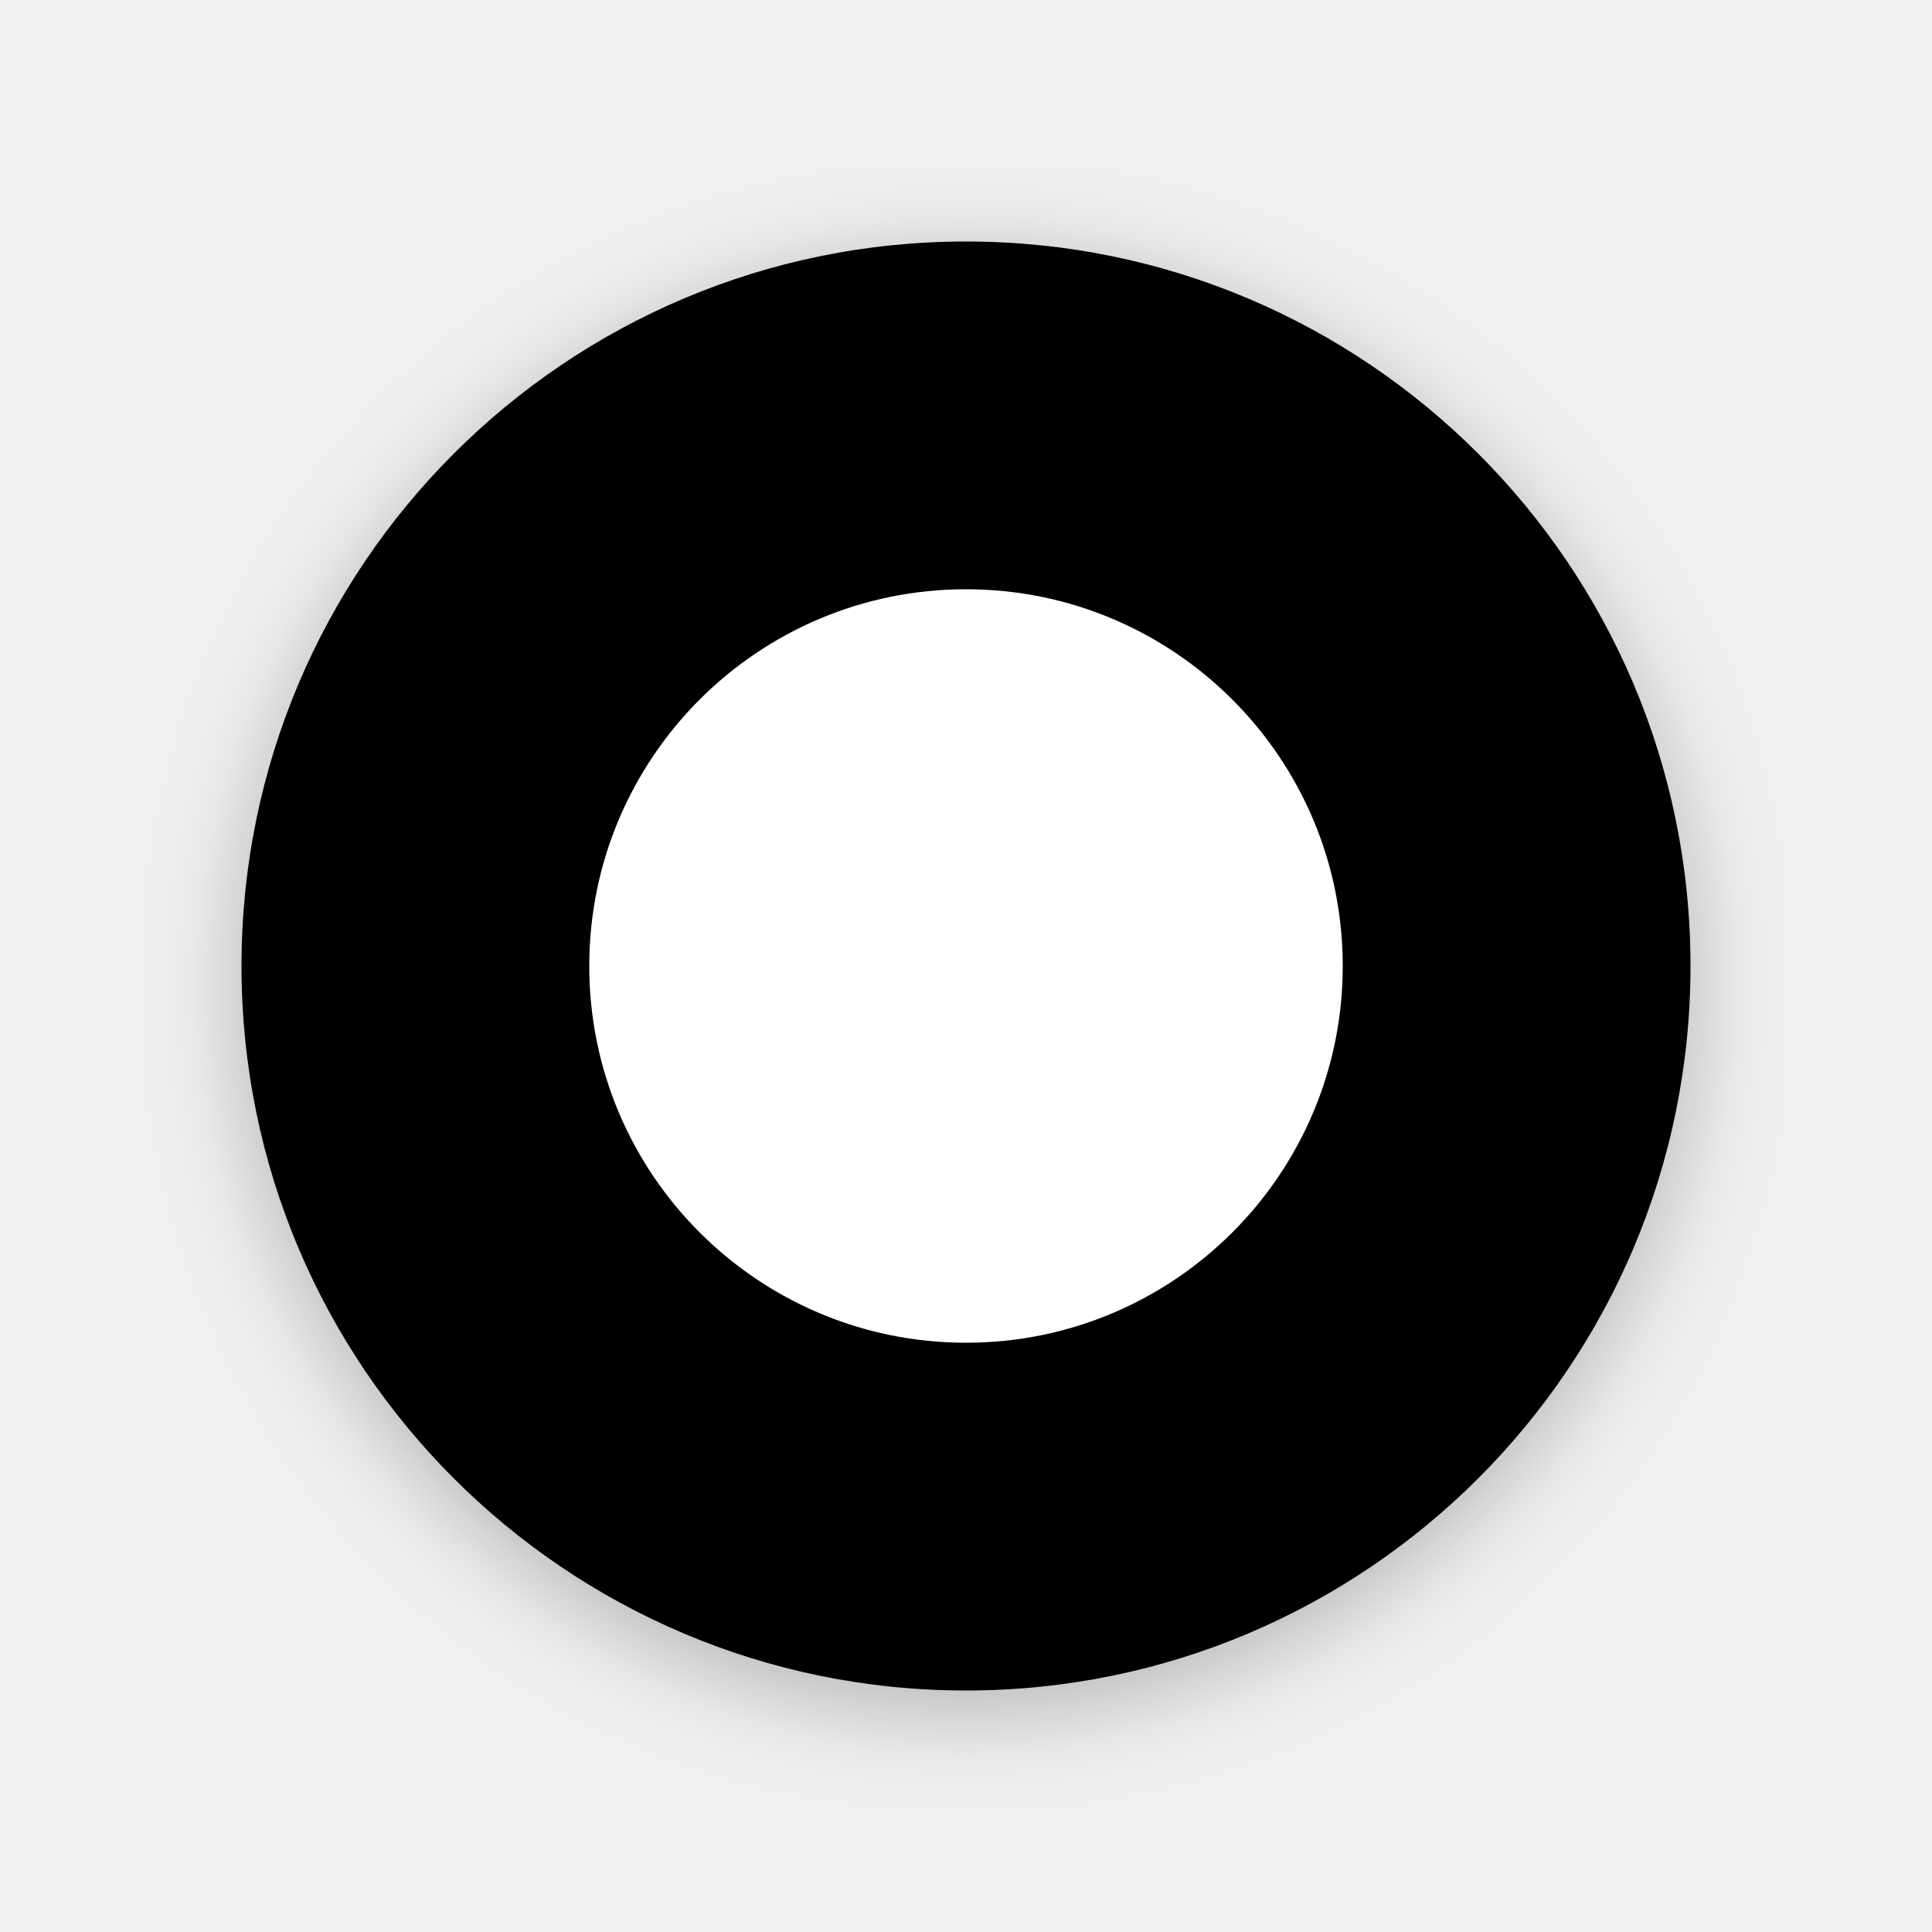
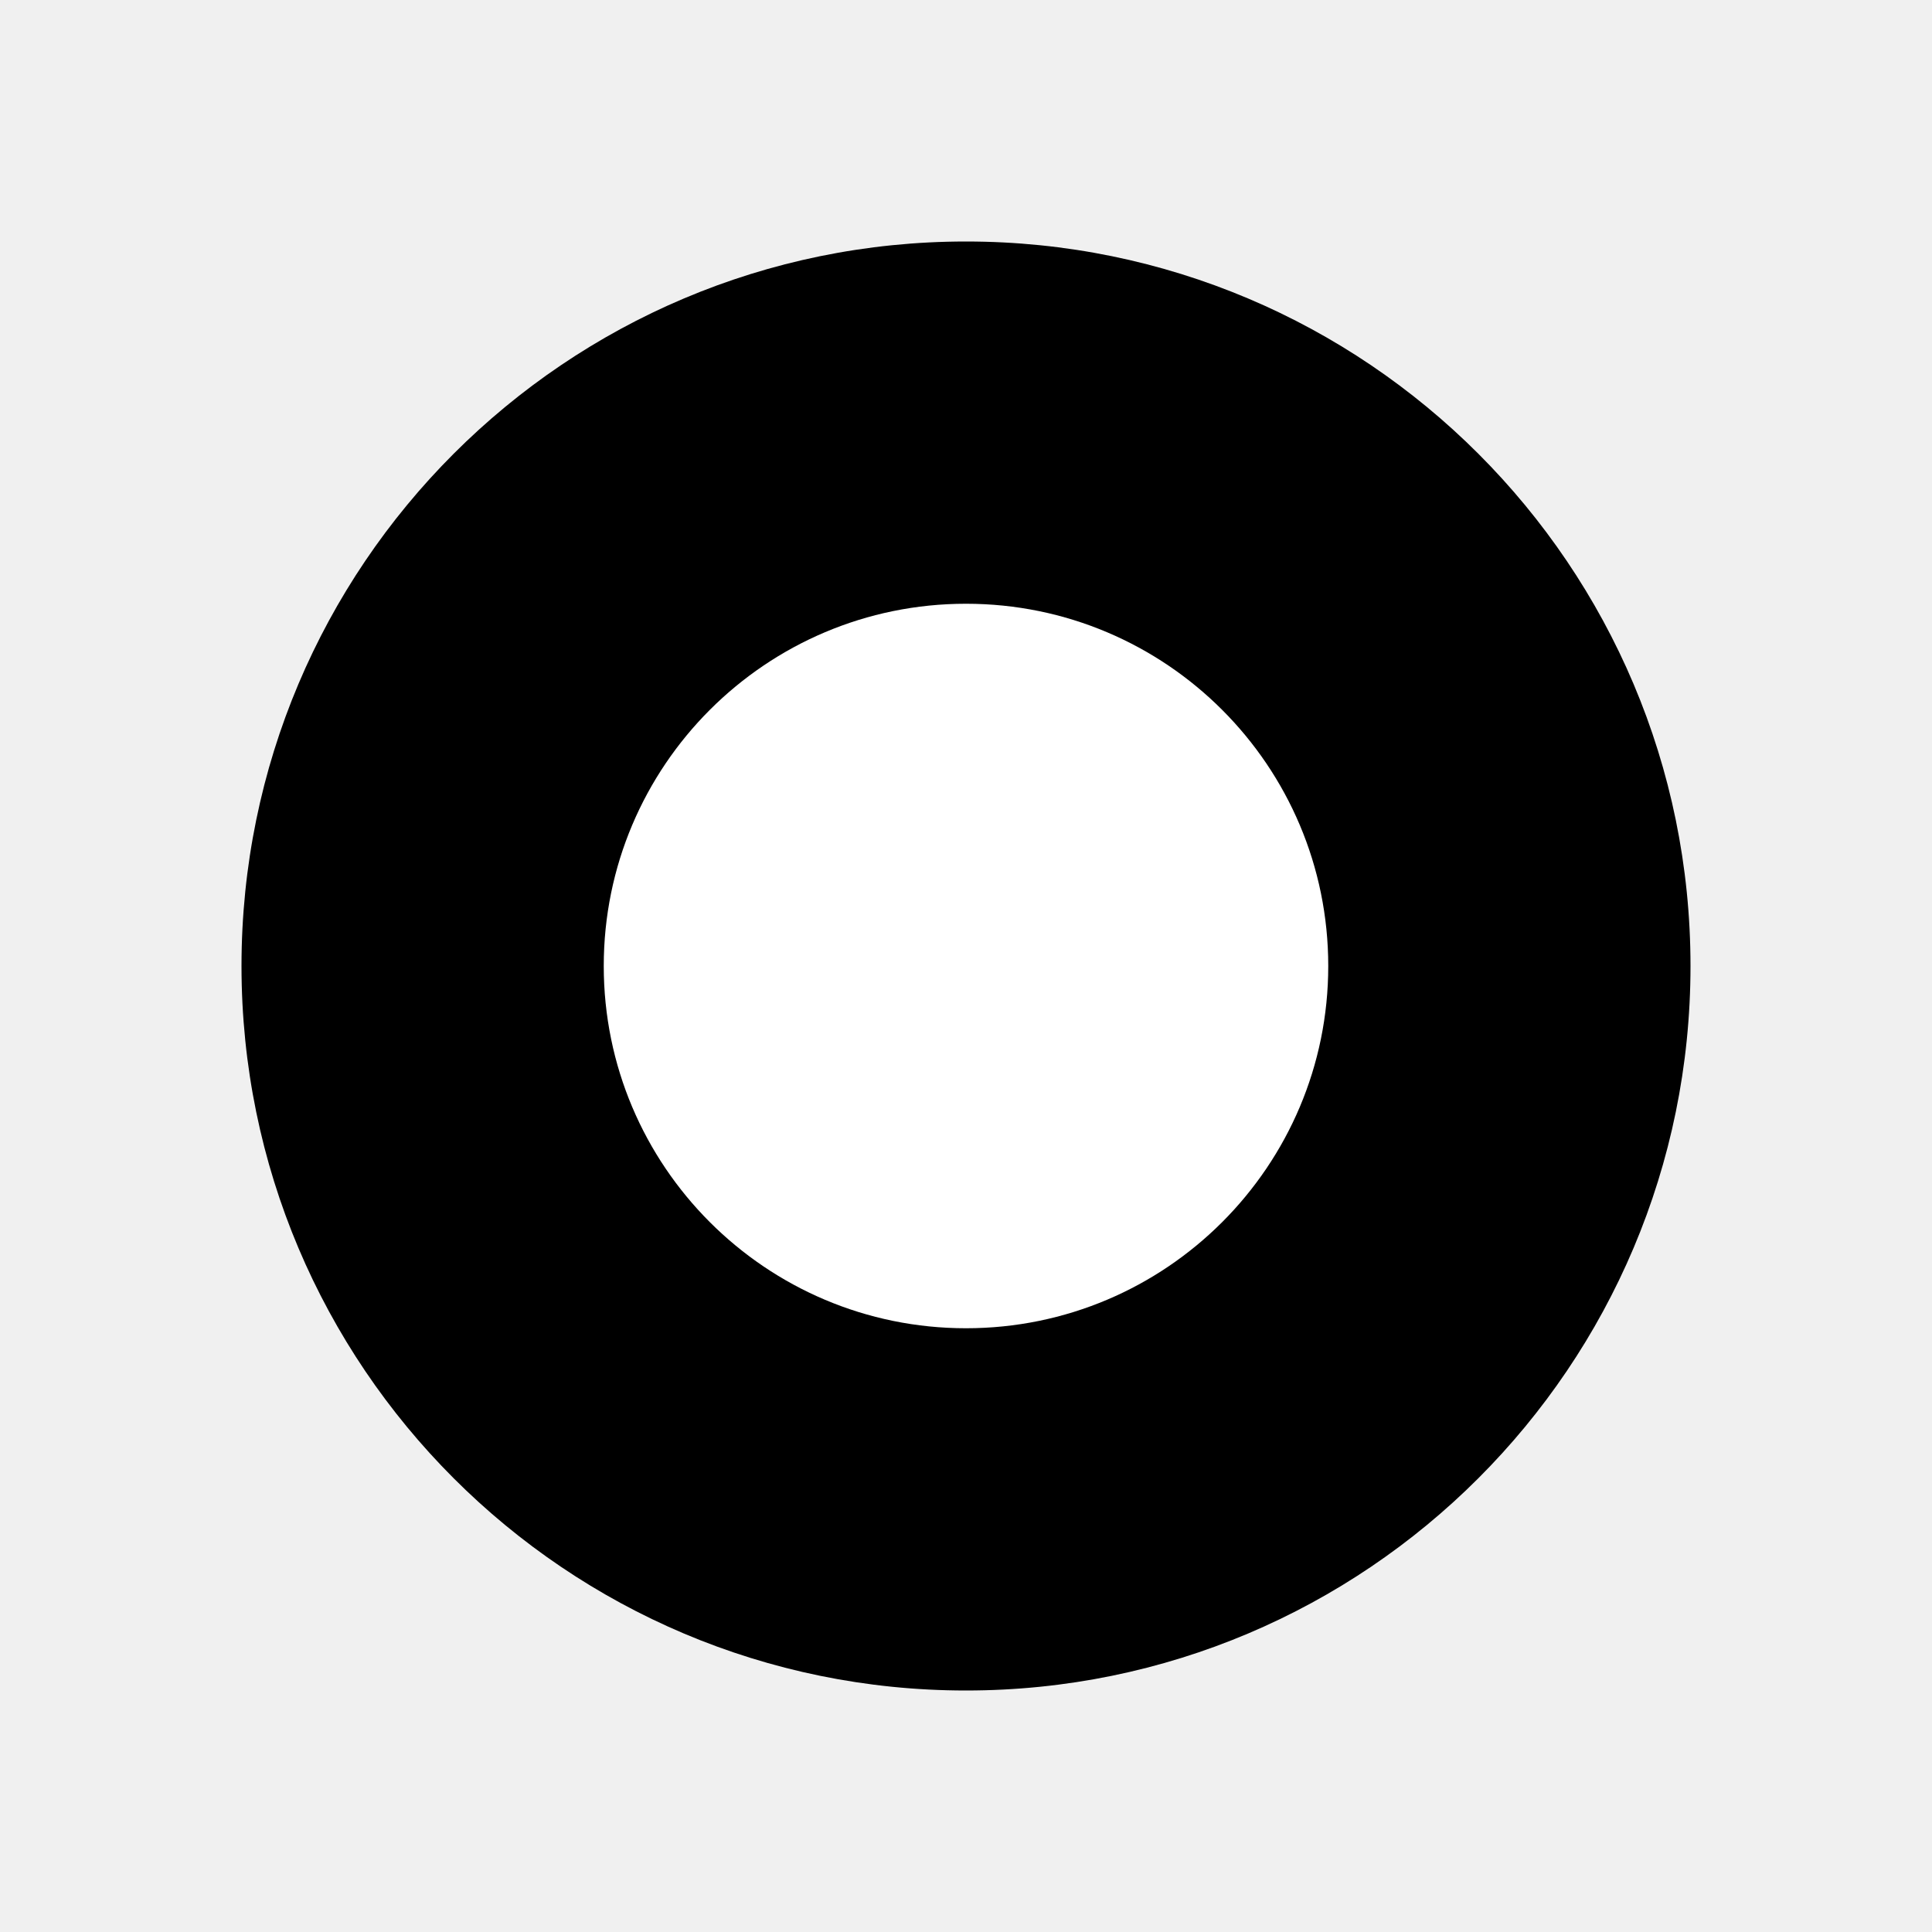
- <svg xmlns="http://www.w3.org/2000/svg" width="200" height="200" viewBox="0 0 200 200" fill="none">
-   <g clip-path="url(#clip0_31_154)">
-     <mask id="mask0_31_154" style="mask-type:luminance" maskUnits="userSpaceOnUse" x="0" y="0" width="200" height="200">
-       <path d="M200 0H0V200H200V0Z" fill="white" />
-     </mask>
-     <g mask="url(#mask0_31_154)">
-       <g opacity="0.01">
-         <path opacity="0.01" d="M200 0H0V200H200V0Z" fill="white" />
-       </g>
-       <g filter="url(#filter0_d_31_154)">
-         <path d="M100 175C141.421 175 175 141.421 175 100C175 58.579 141.421 25 100 25C58.579 25 25 58.579 25 100C25 141.421 58.579 175 100 175Z" fill="black" />
-       </g>
-       <path d="M100 139C121.539 139 139 121.539 139 100C139 78.461 121.539 61 100 61C78.461 61 61 78.461 61 100C61 121.539 78.461 139 100 139Z" fill="white" />
-     </g>
-   </g>
-   <defs>
-     <filter id="filter0_d_31_154" x="15" y="17" width="170" height="170" filterUnits="userSpaceOnUse" color-interpolation-filters="sRGB">
-       <feFlood flood-opacity="0" result="BackgroundImageFix" />
-       <feColorMatrix in="SourceAlpha" type="matrix" values="0 0 0 0 0 0 0 0 0 0 0 0 0 0 0 0 0 0 127 0" result="hardAlpha" />
-       <feOffset dy="2" />
-       <feGaussianBlur stdDeviation="5" />
-       <feColorMatrix type="matrix" values="0 0 0 0 0 0 0 0 0 0 0 0 0 0 0 0 0 0 0.25 0" />
-       <feBlend mode="normal" in2="BackgroundImageFix" result="effect1_dropShadow_31_154" />
-       <feBlend mode="normal" in="SourceGraphic" in2="effect1_dropShadow_31_154" result="shape" />
-     </filter>
-     <clipPath id="clip0_31_154">
-       <rect width="200" height="200" fill="white" />
-     </clipPath>
-   </defs>
+ <svg xmlns="http://www.w3.org/2000/svg" width="320" height="320" viewBox="0 0 320 320" fill="none">
+   <path d="M160 280C226.274 280 280 226.274 280 160C280 93.726 226.274 40 160 40C93.726 40 40 93.726 40 160C40 226.274 93.726 280 160 280Z" fill="black" />
+   <path d="M160 220C193.137 220 220 193.137 220 160C220 126.863 193.137 100 160 100C126.863 100 100 126.863 100 160C100 193.137 126.863 220 160 220Z" fill="white" />
</svg>
